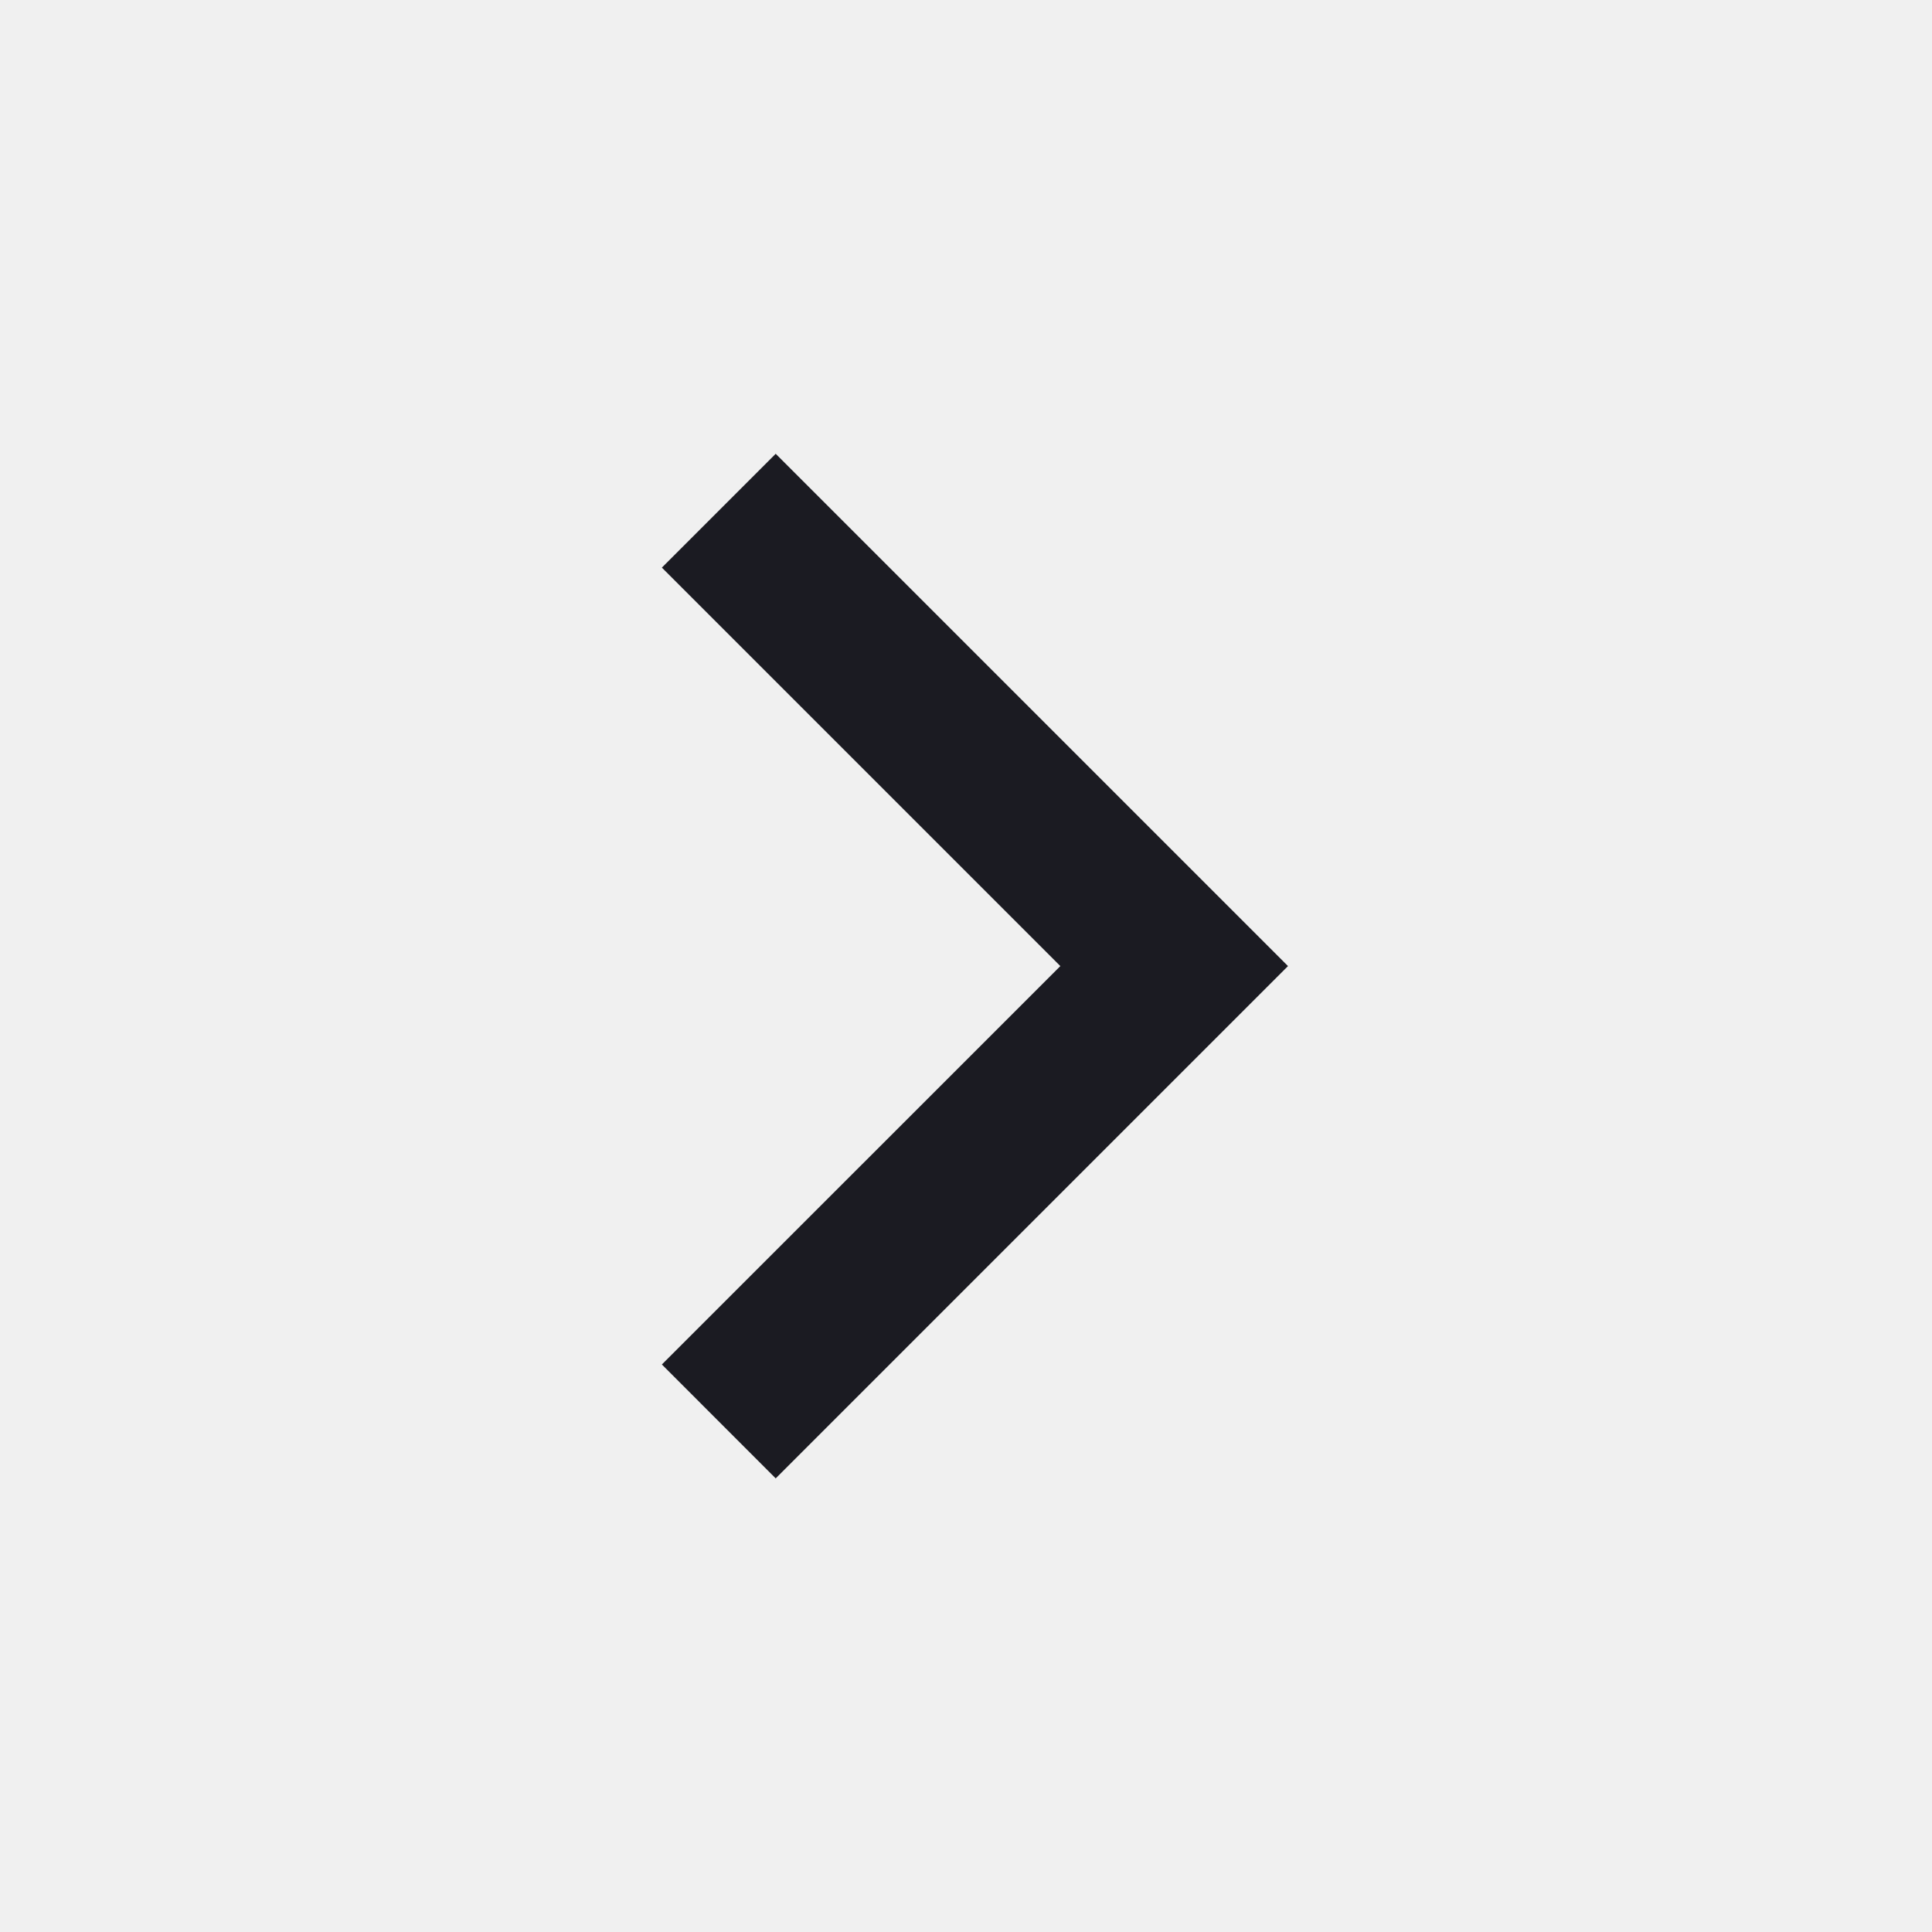
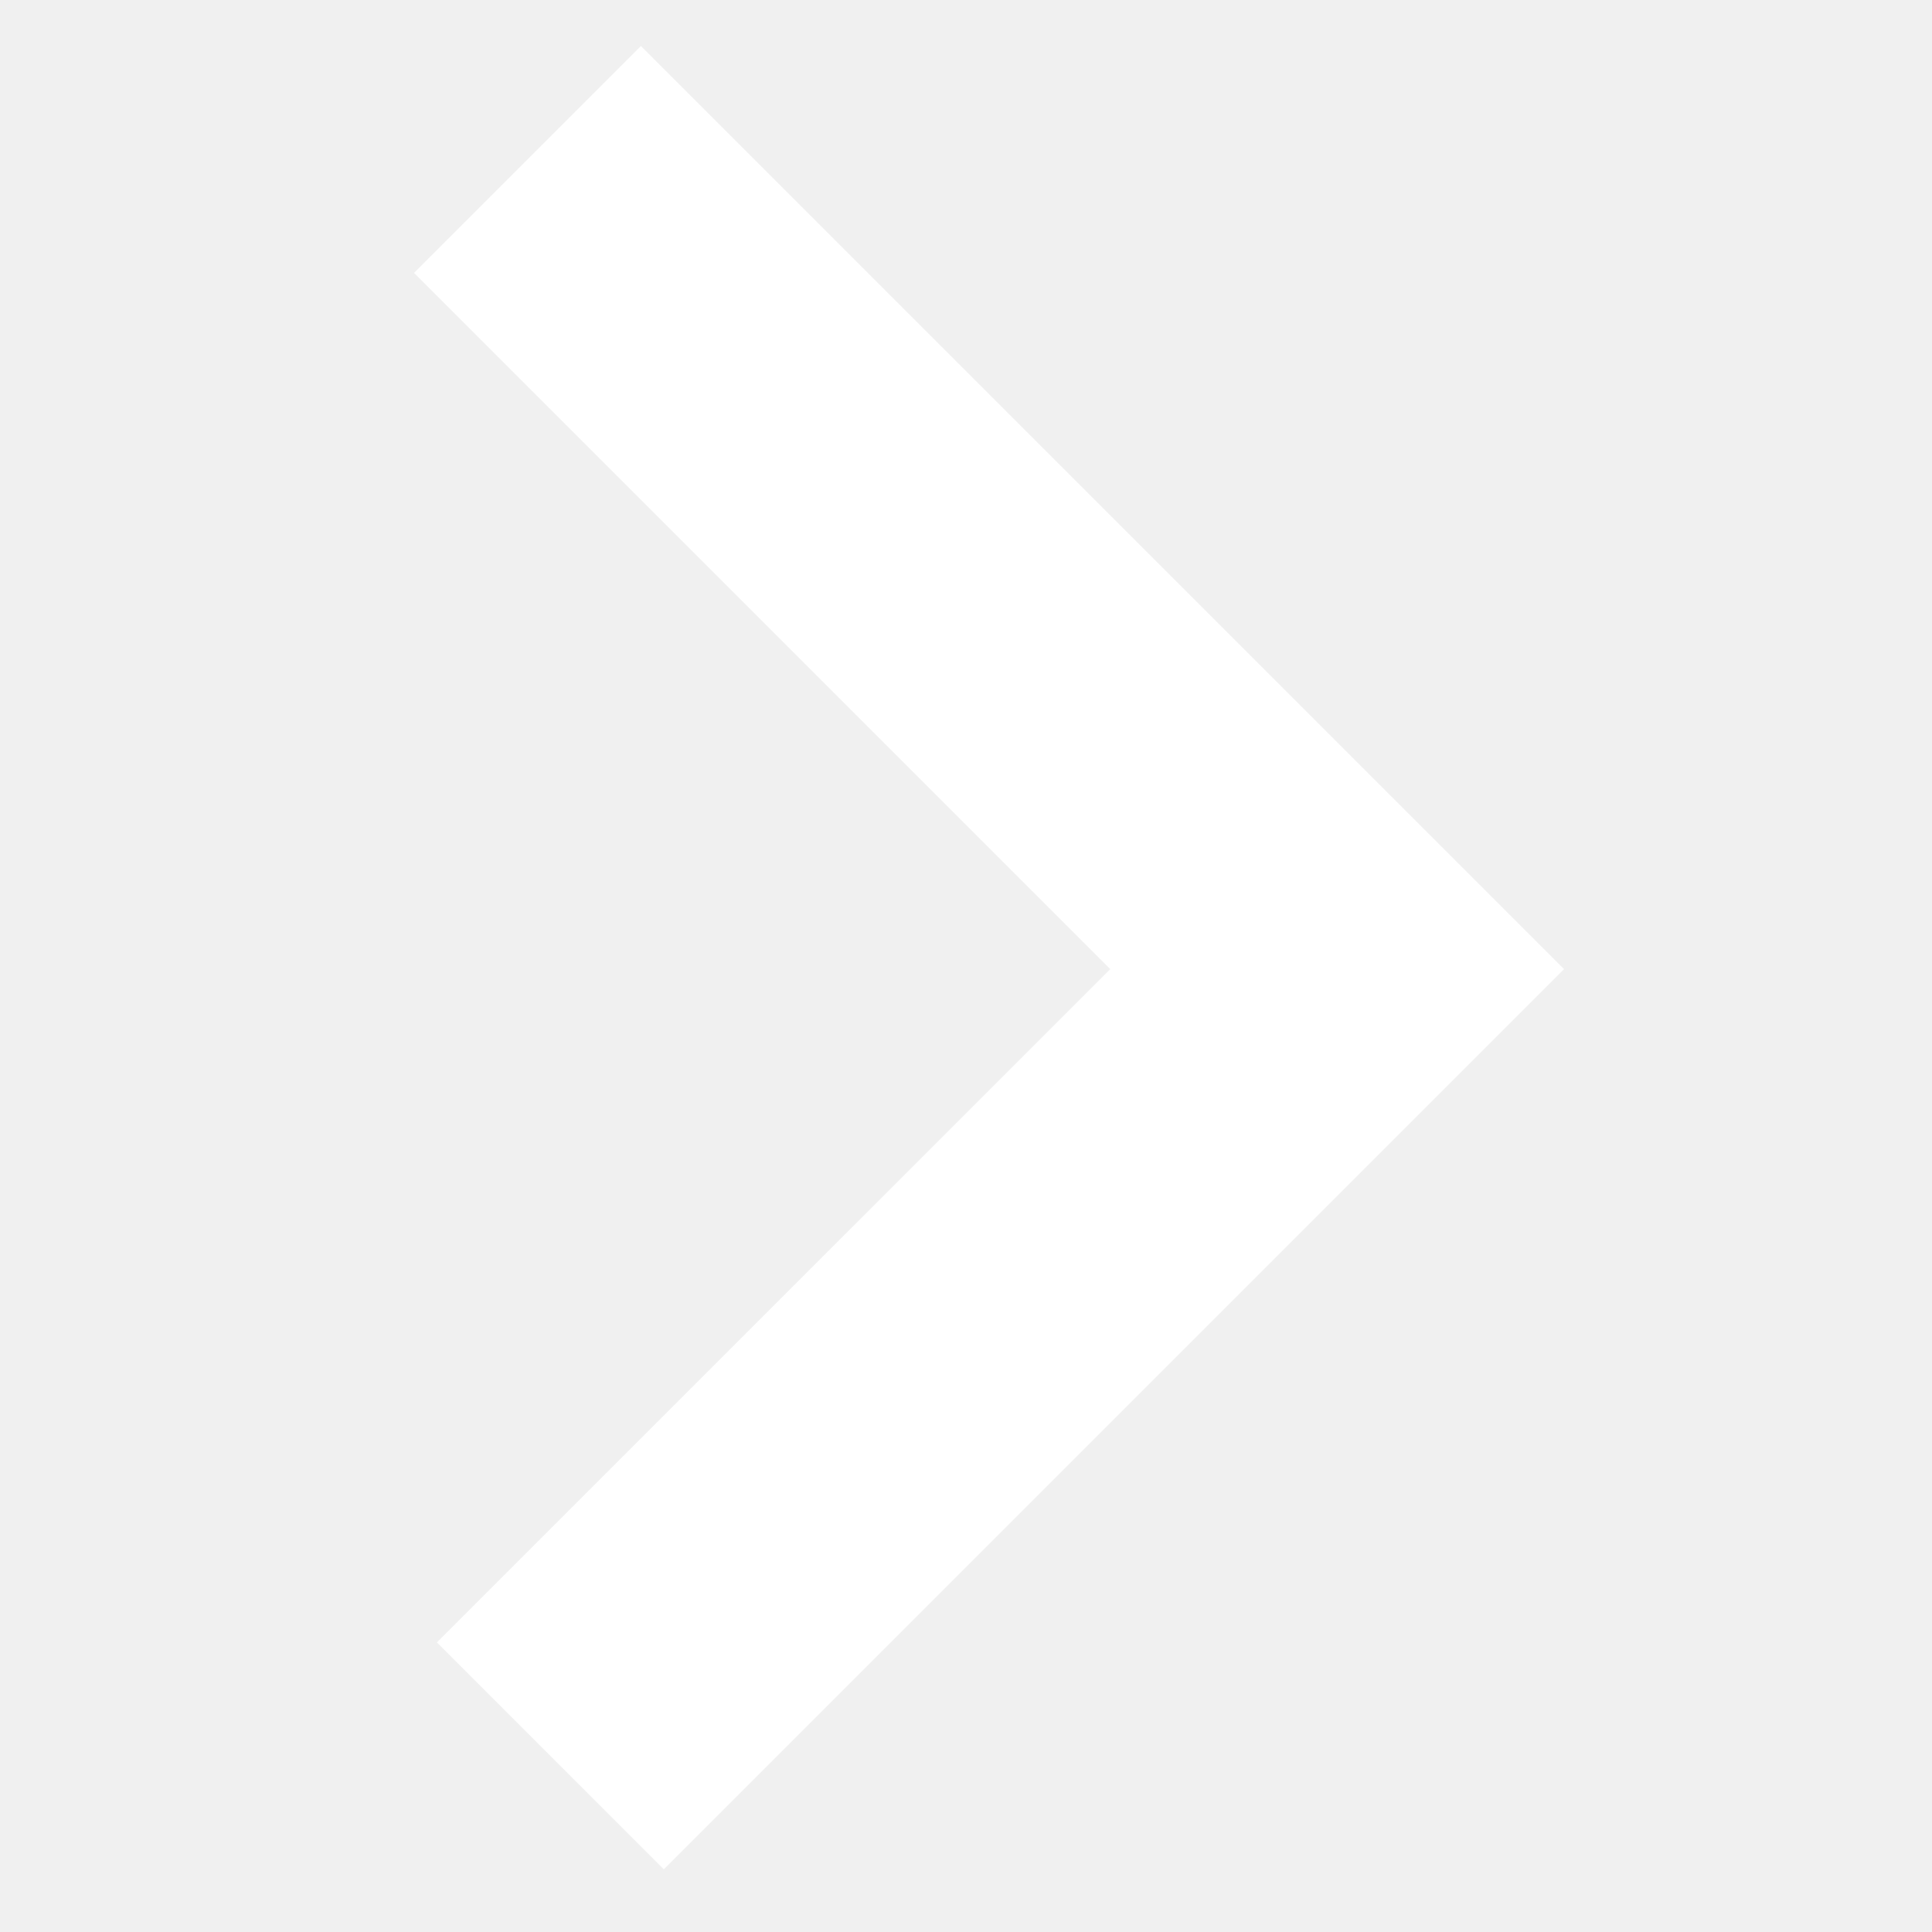
- <svg xmlns="http://www.w3.org/2000/svg" viewBox="0 0 24 24" width="24" height="24" fill="rgba(27,27,34,1)">
-   <path fill="none" d="M0 0h24v24H0z" />
-   <path d="M13.172 12.001L8.222 7.051L9.636 5.637L16 12.001L9.636 18.365L8.222 16.95L13.172 12.001Z" />
+ <svg xmlns="http://www.w3.org/2000/svg" fill="#fff" version="1.1" baseProfile="tiny" id="Layer_1" width="800px" height="800px" viewBox="0 0 42 42" xml:space="preserve">
+   <polygon fill-rule="evenodd" points="13.933,1 34,21.068 14.431,40.637 9.498,35.704 24.136,21.068 9,5.933 " />
</svg>
